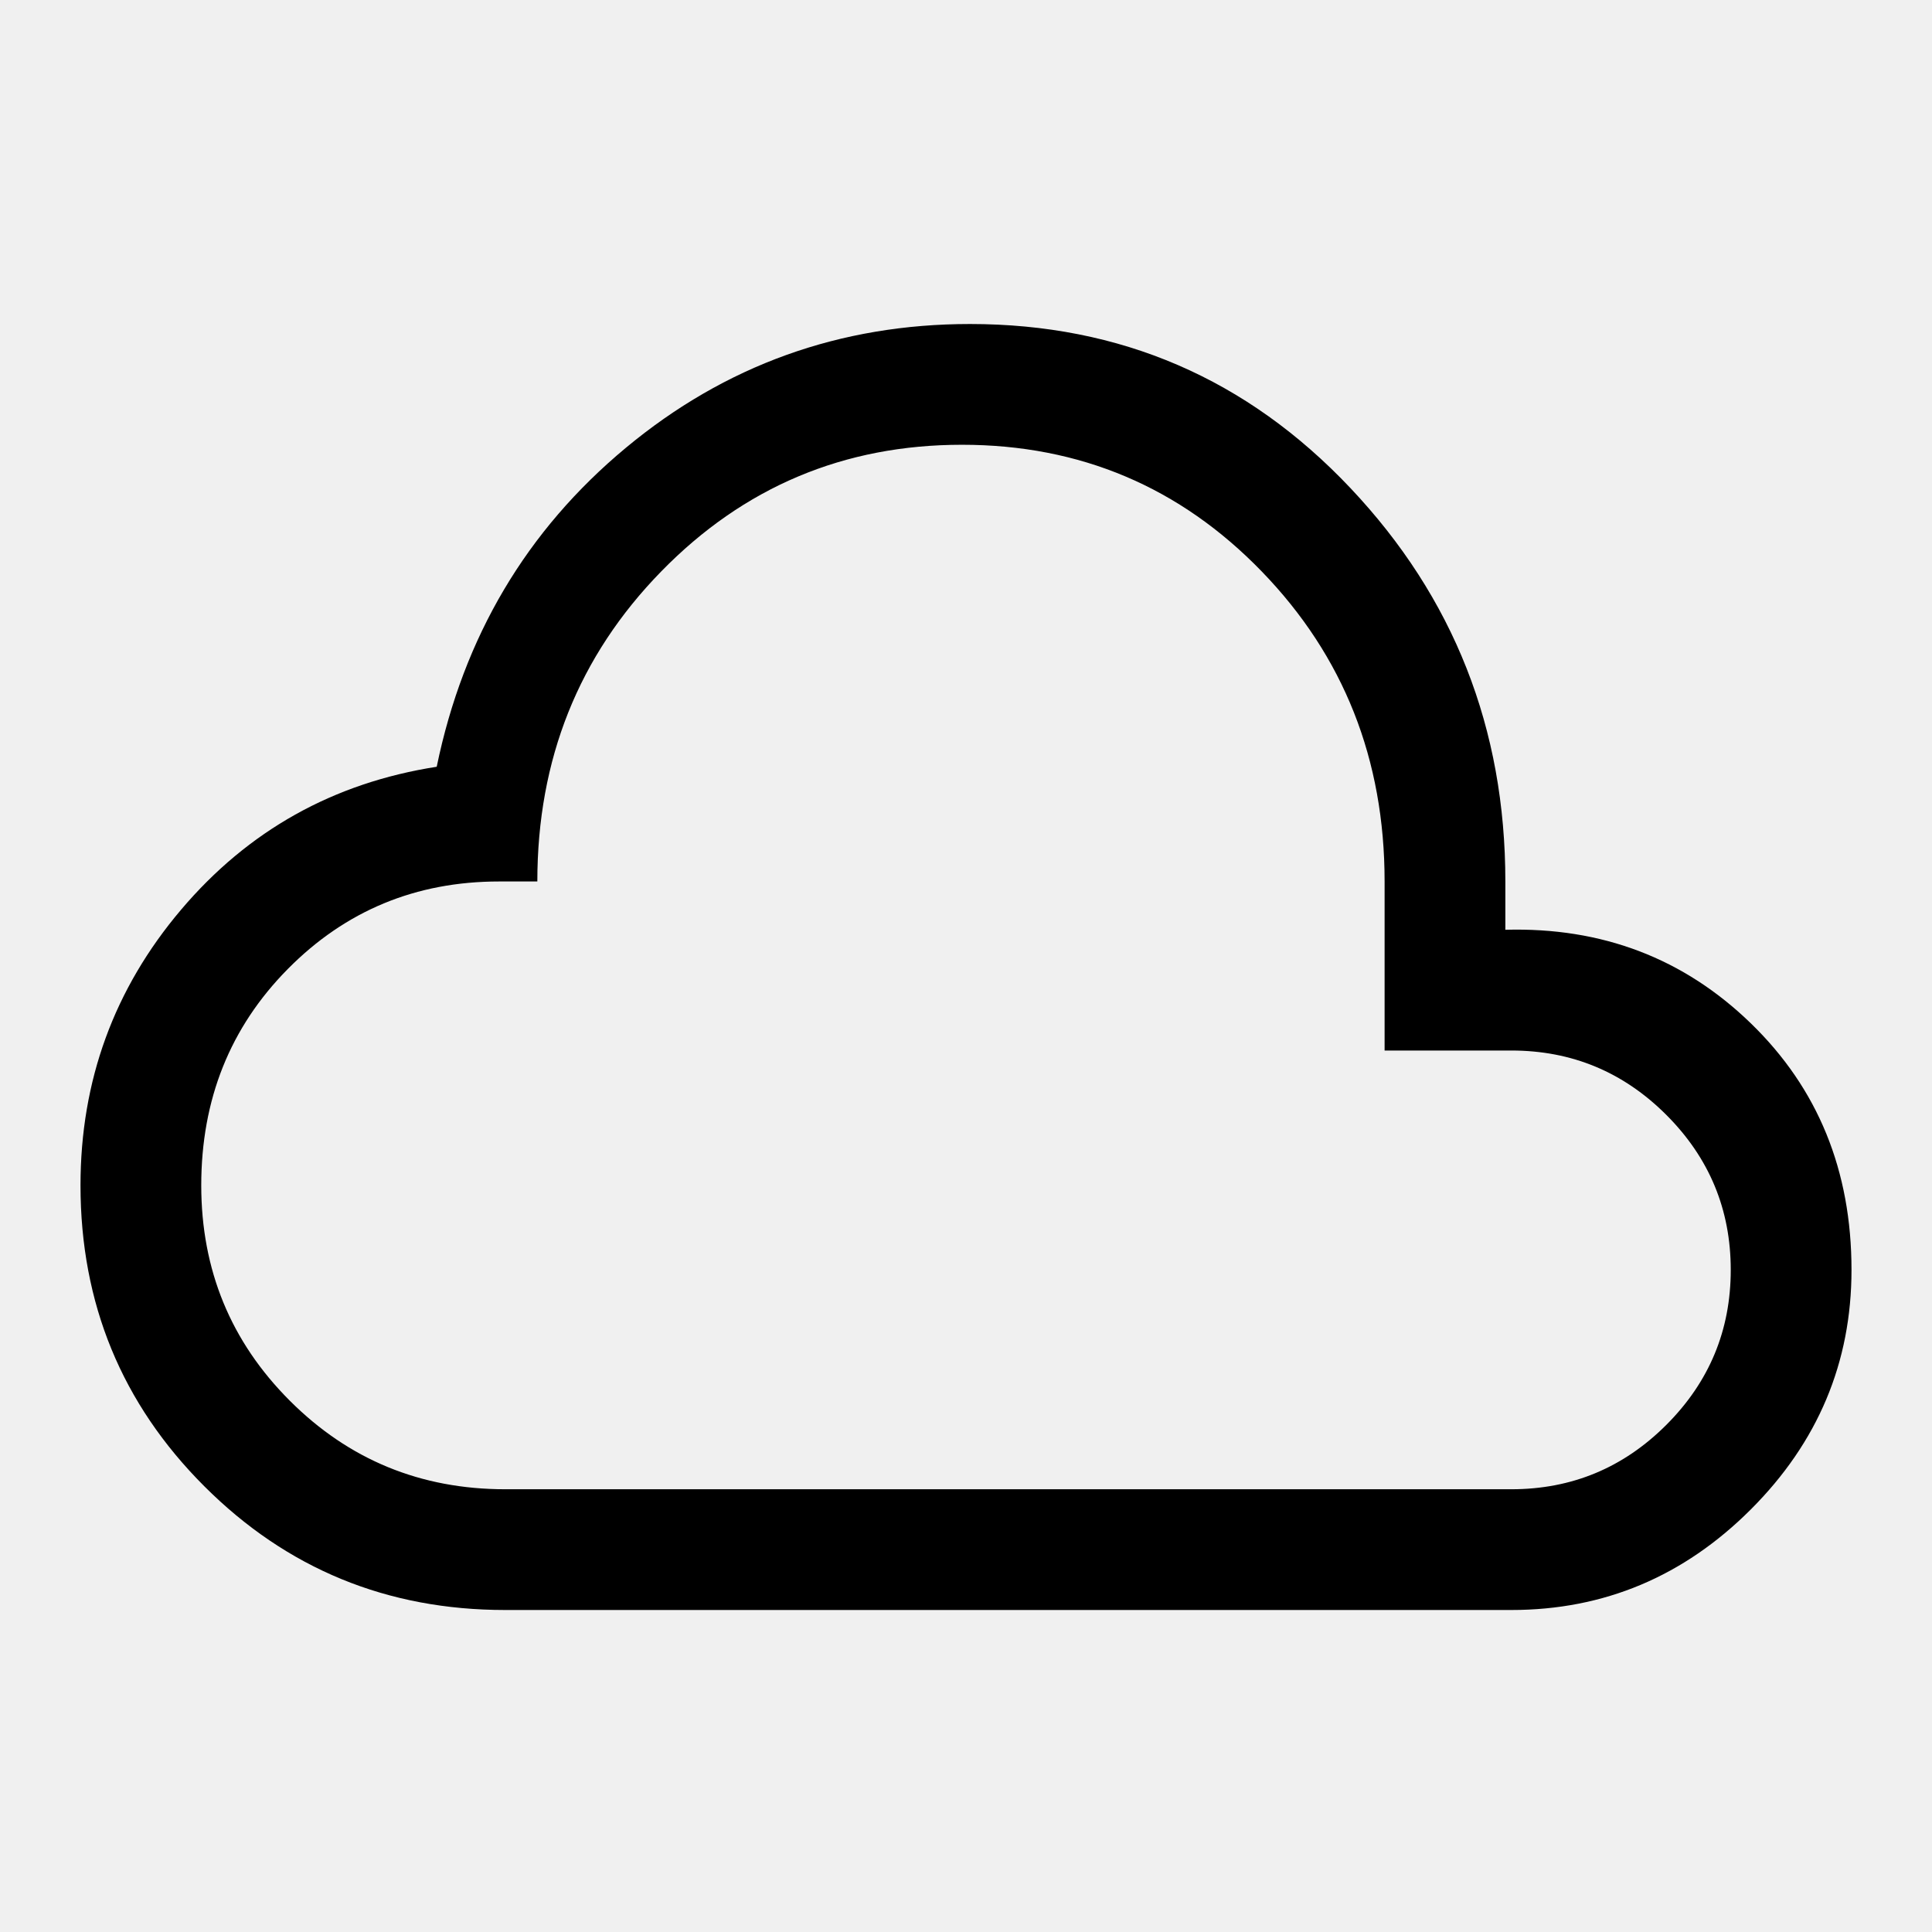
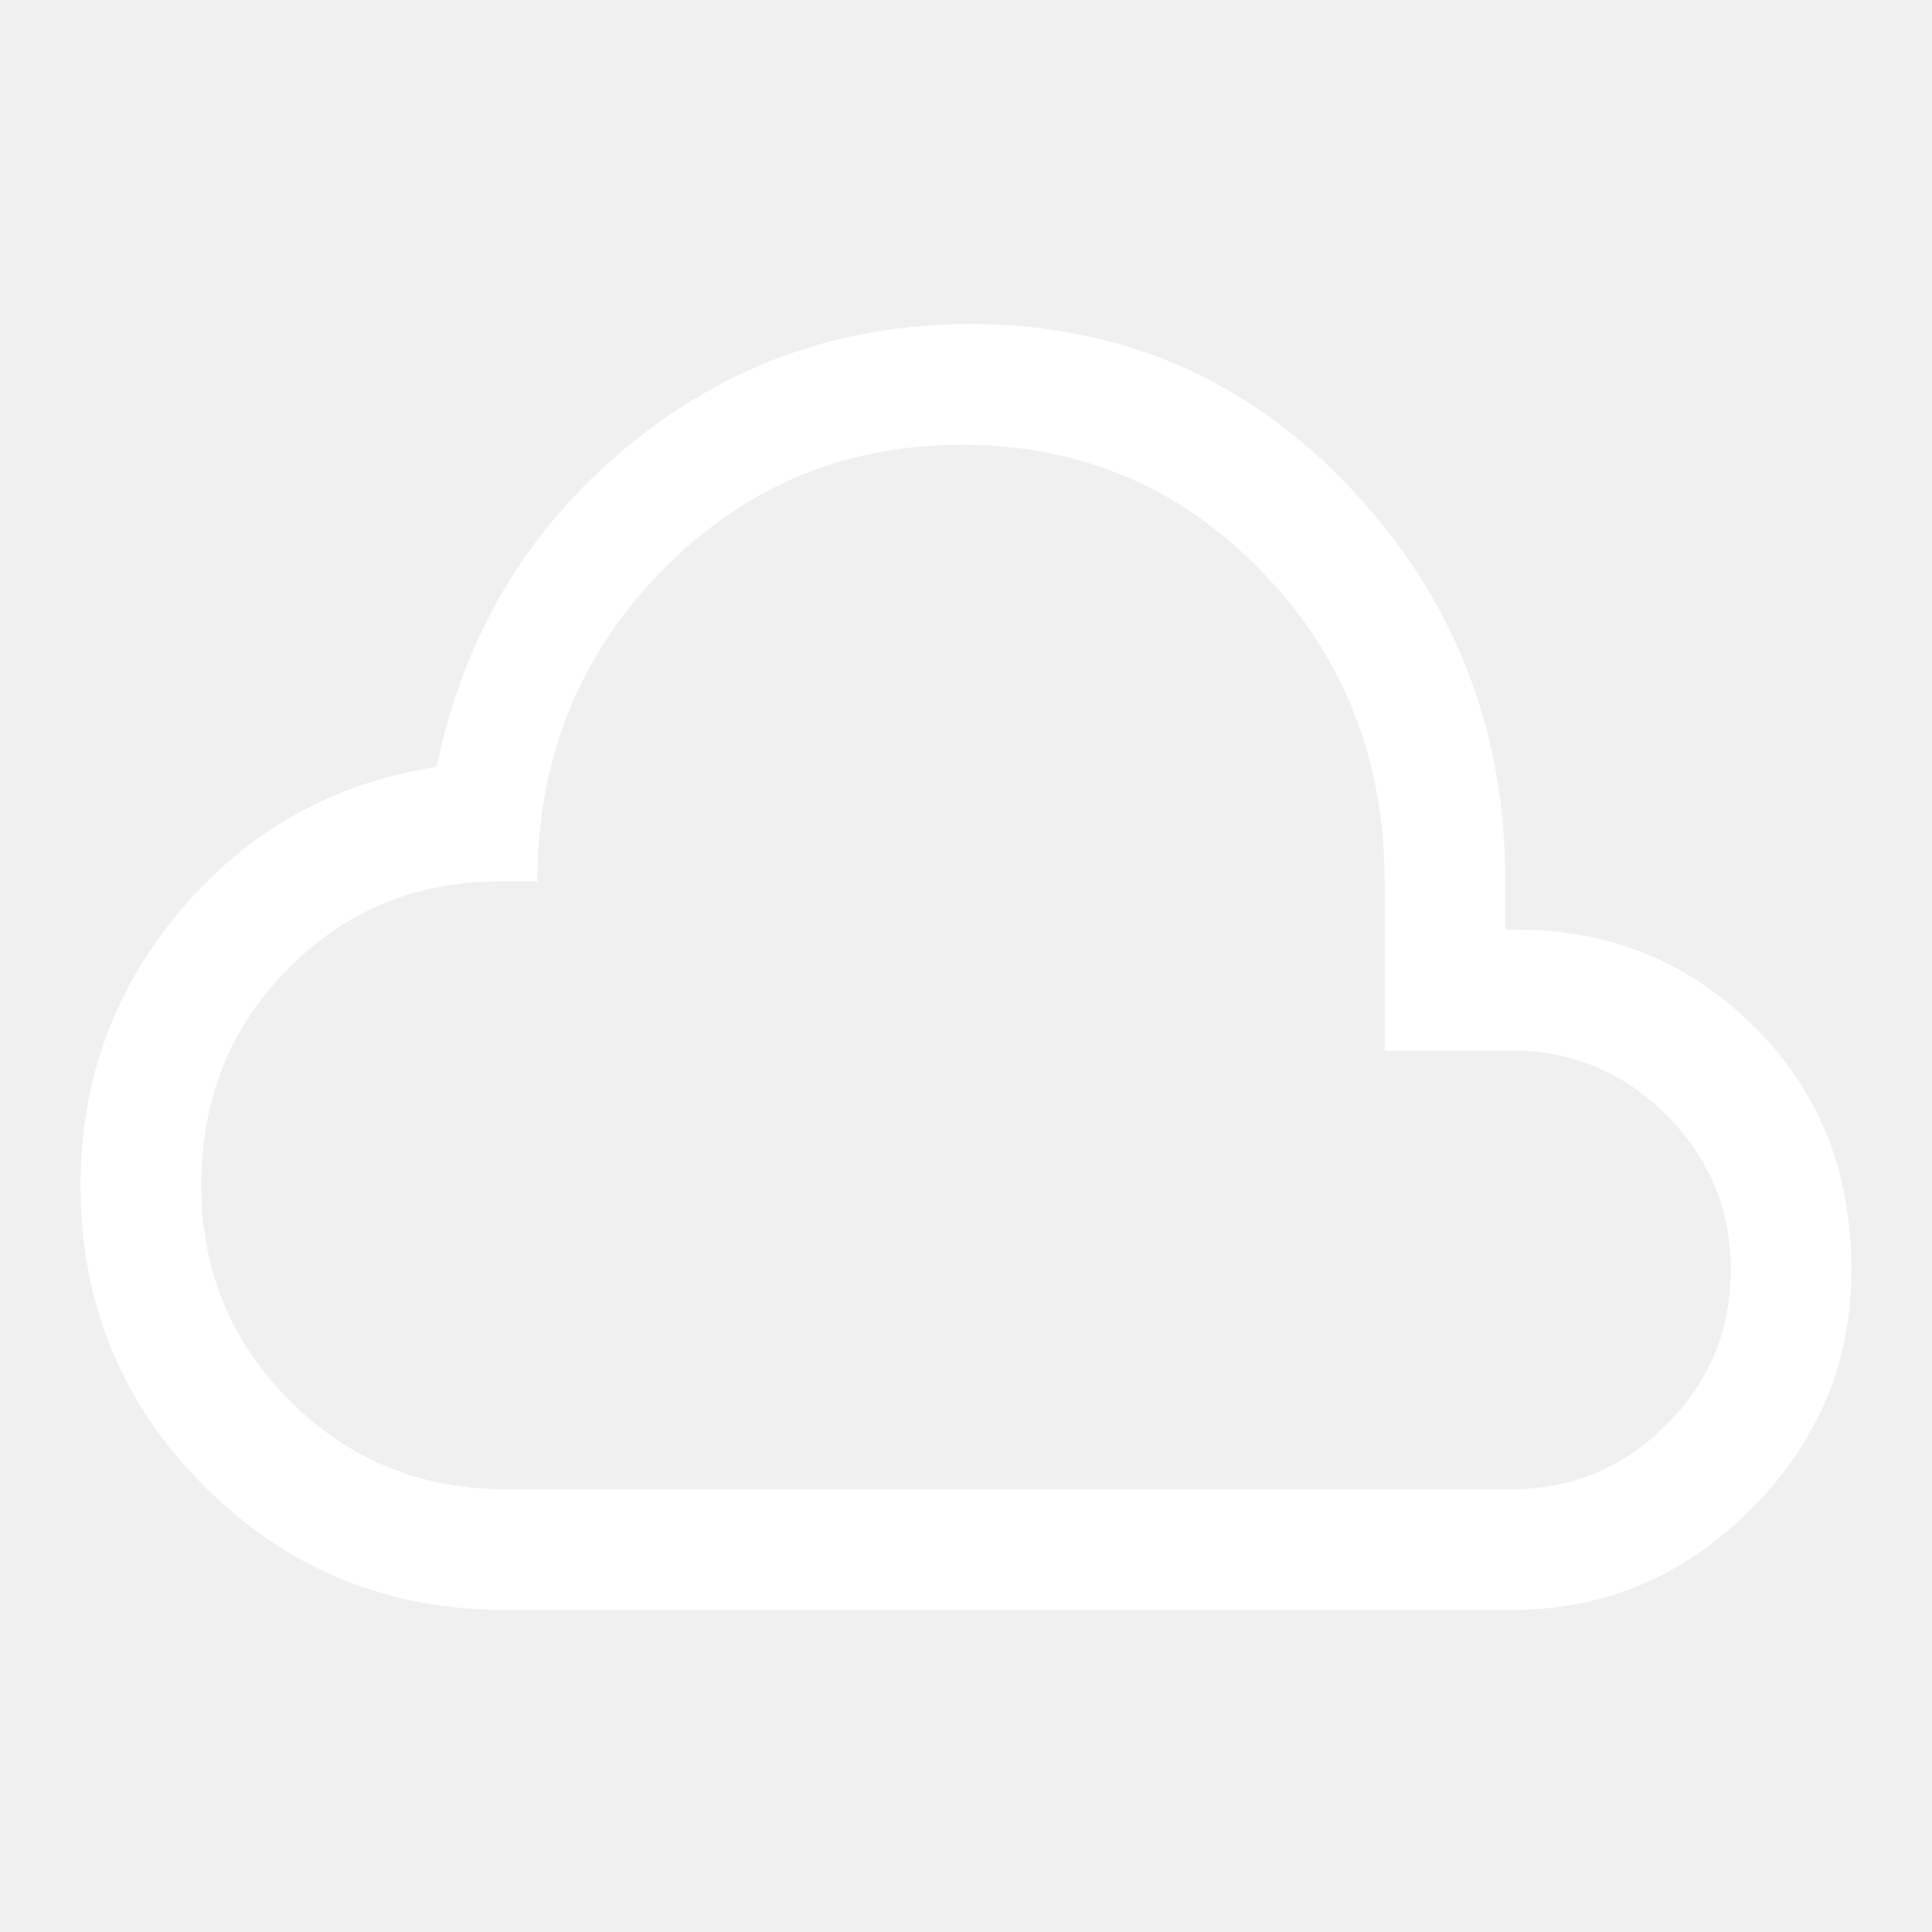
- <svg xmlns="http://www.w3.org/2000/svg" height="48px" viewBox="0 -960 960 960" width="48px" fill="#000000">
+ <svg xmlns="http://www.w3.org/2000/svg" height="48px" viewBox="0 -960 960 960" width="48px" fill="#FFFFFF">
  <path d="M251-160q-88 0-149.5-61.5T40-371q0-78 50-137t127-71q20-97 94-158.5T482-799q112 0 189 81.5T748-522v24q72-2 122 46.5T920-329q0 69-50 119t-119 50H251Zm0-60h500q45 0 77-32t32-77q0-45-32-77t-77-32h-63v-84q0-91-61-154t-149-63q-88 0-149.5 63T267-522h-19q-62 0-105 43.5T100-371q0 63 44 107t107 44Zm229-260Z" />
</svg>
